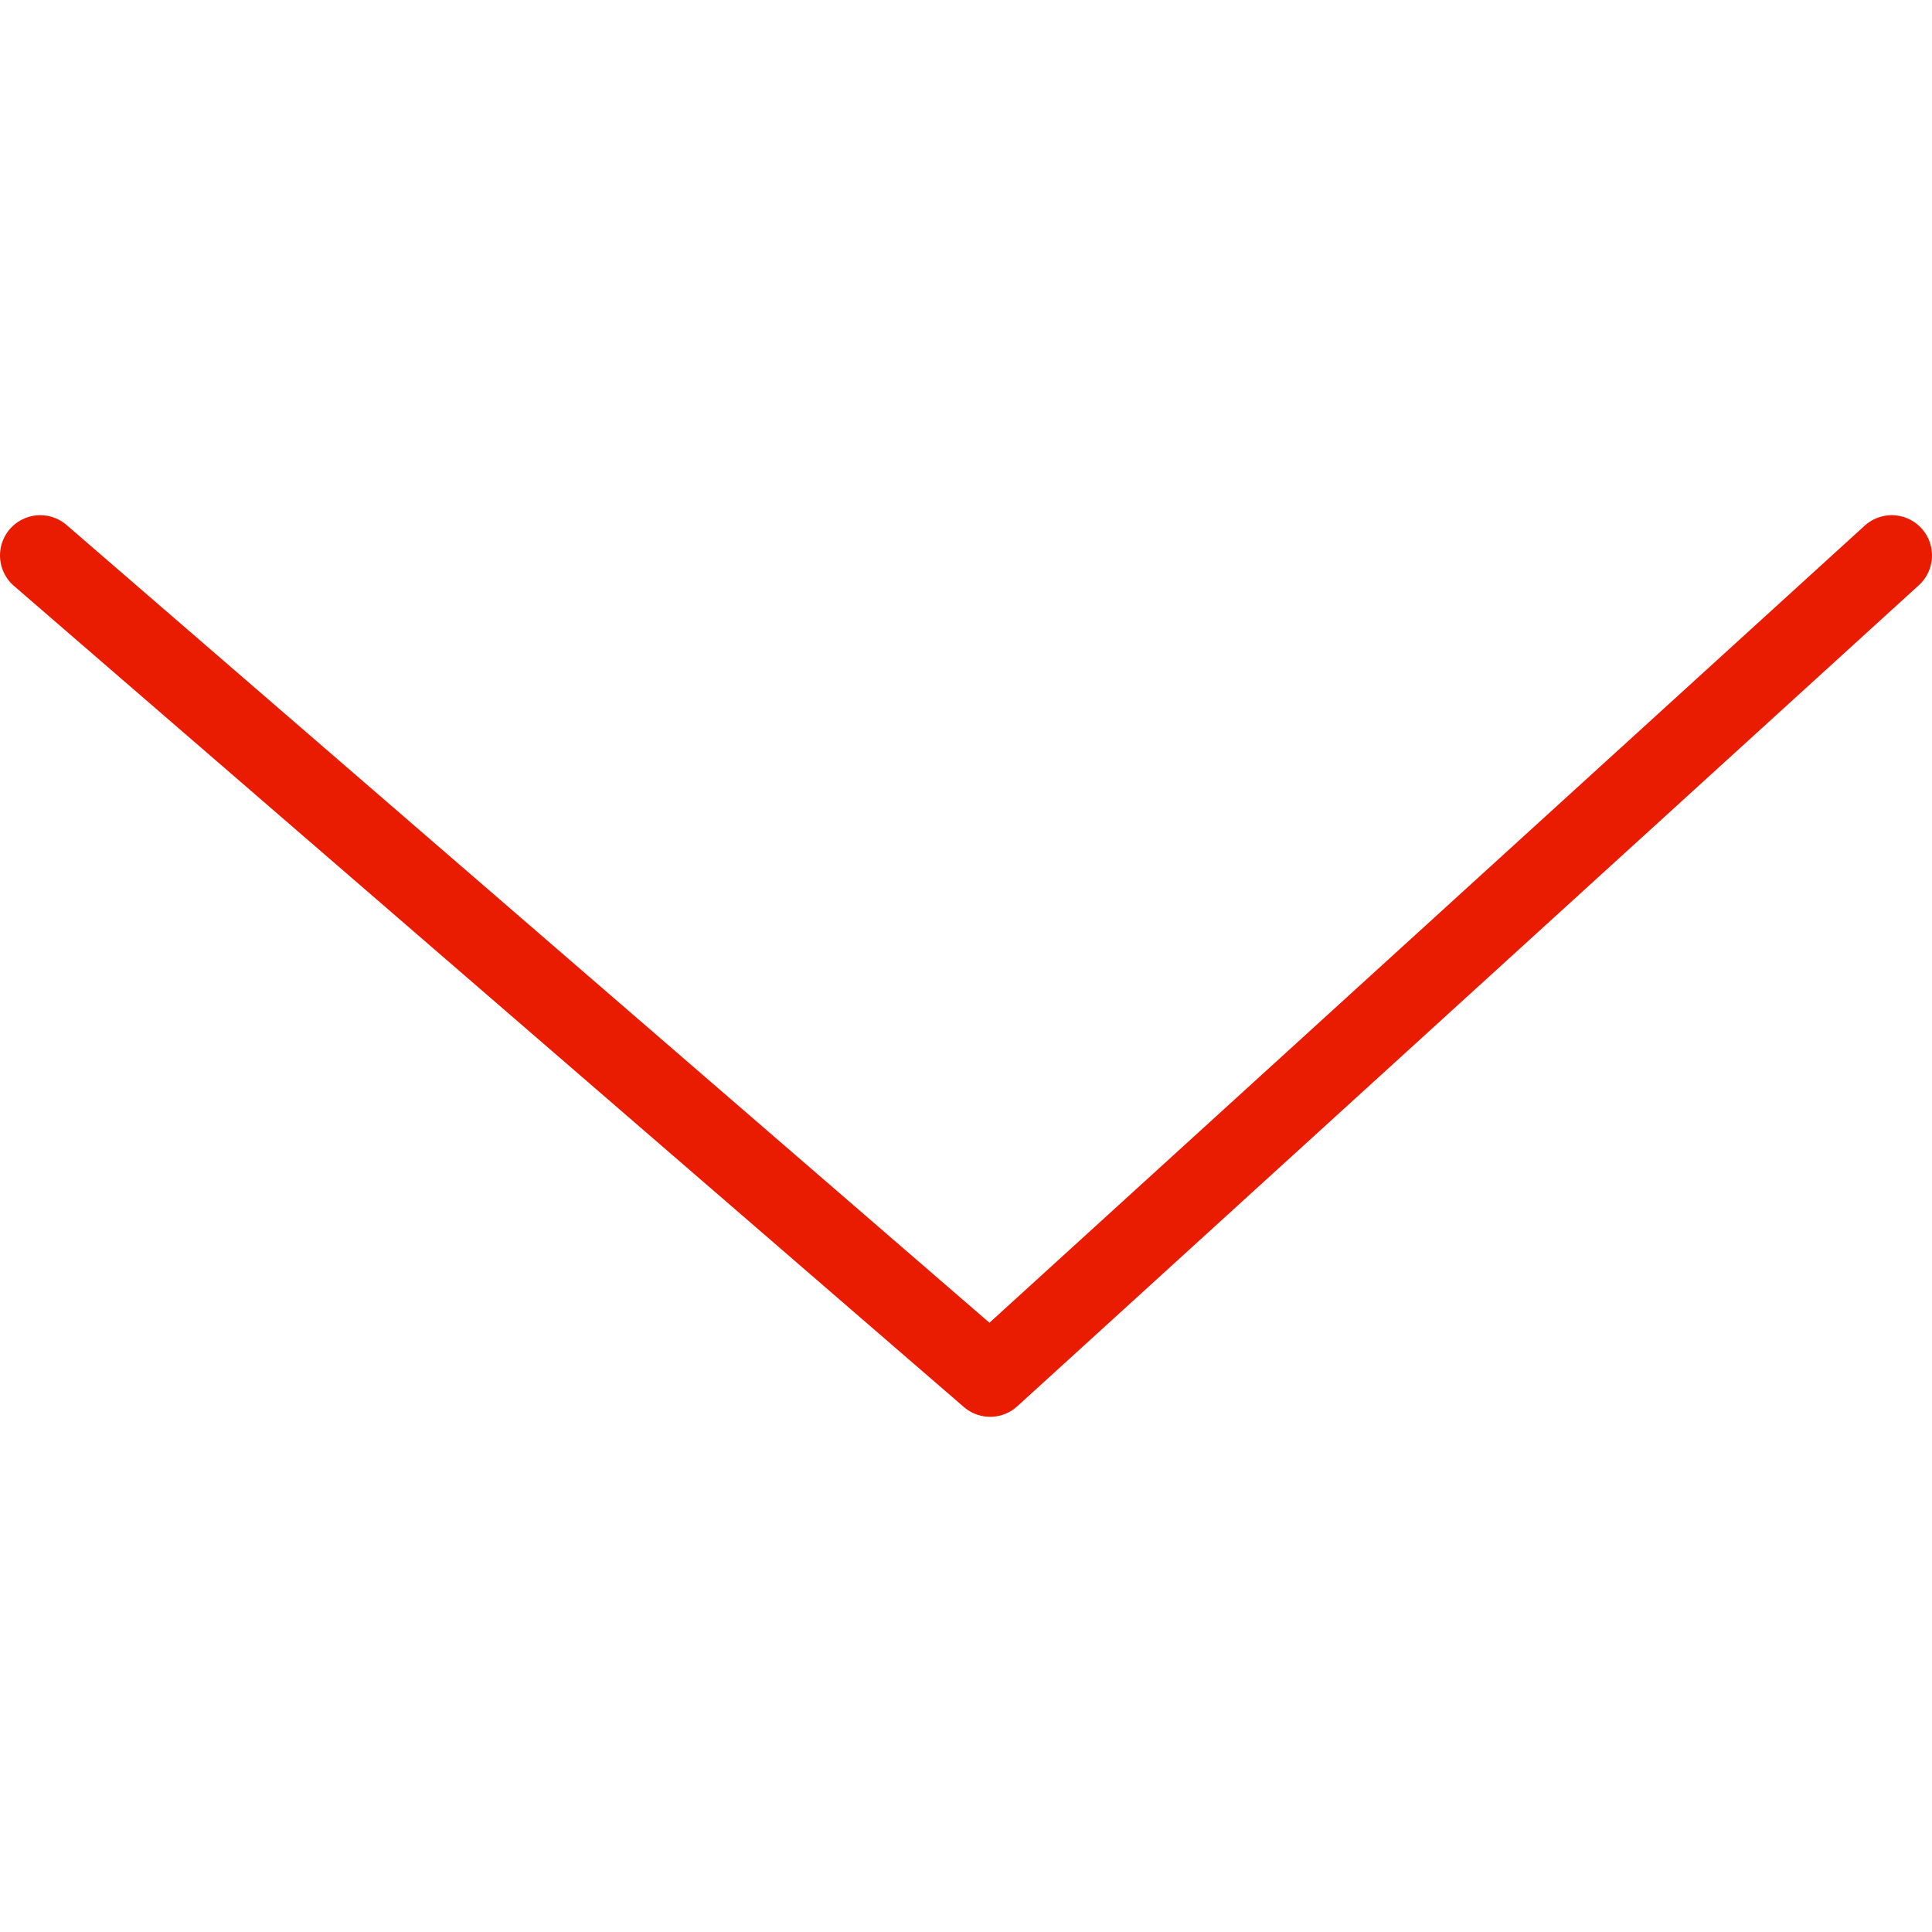
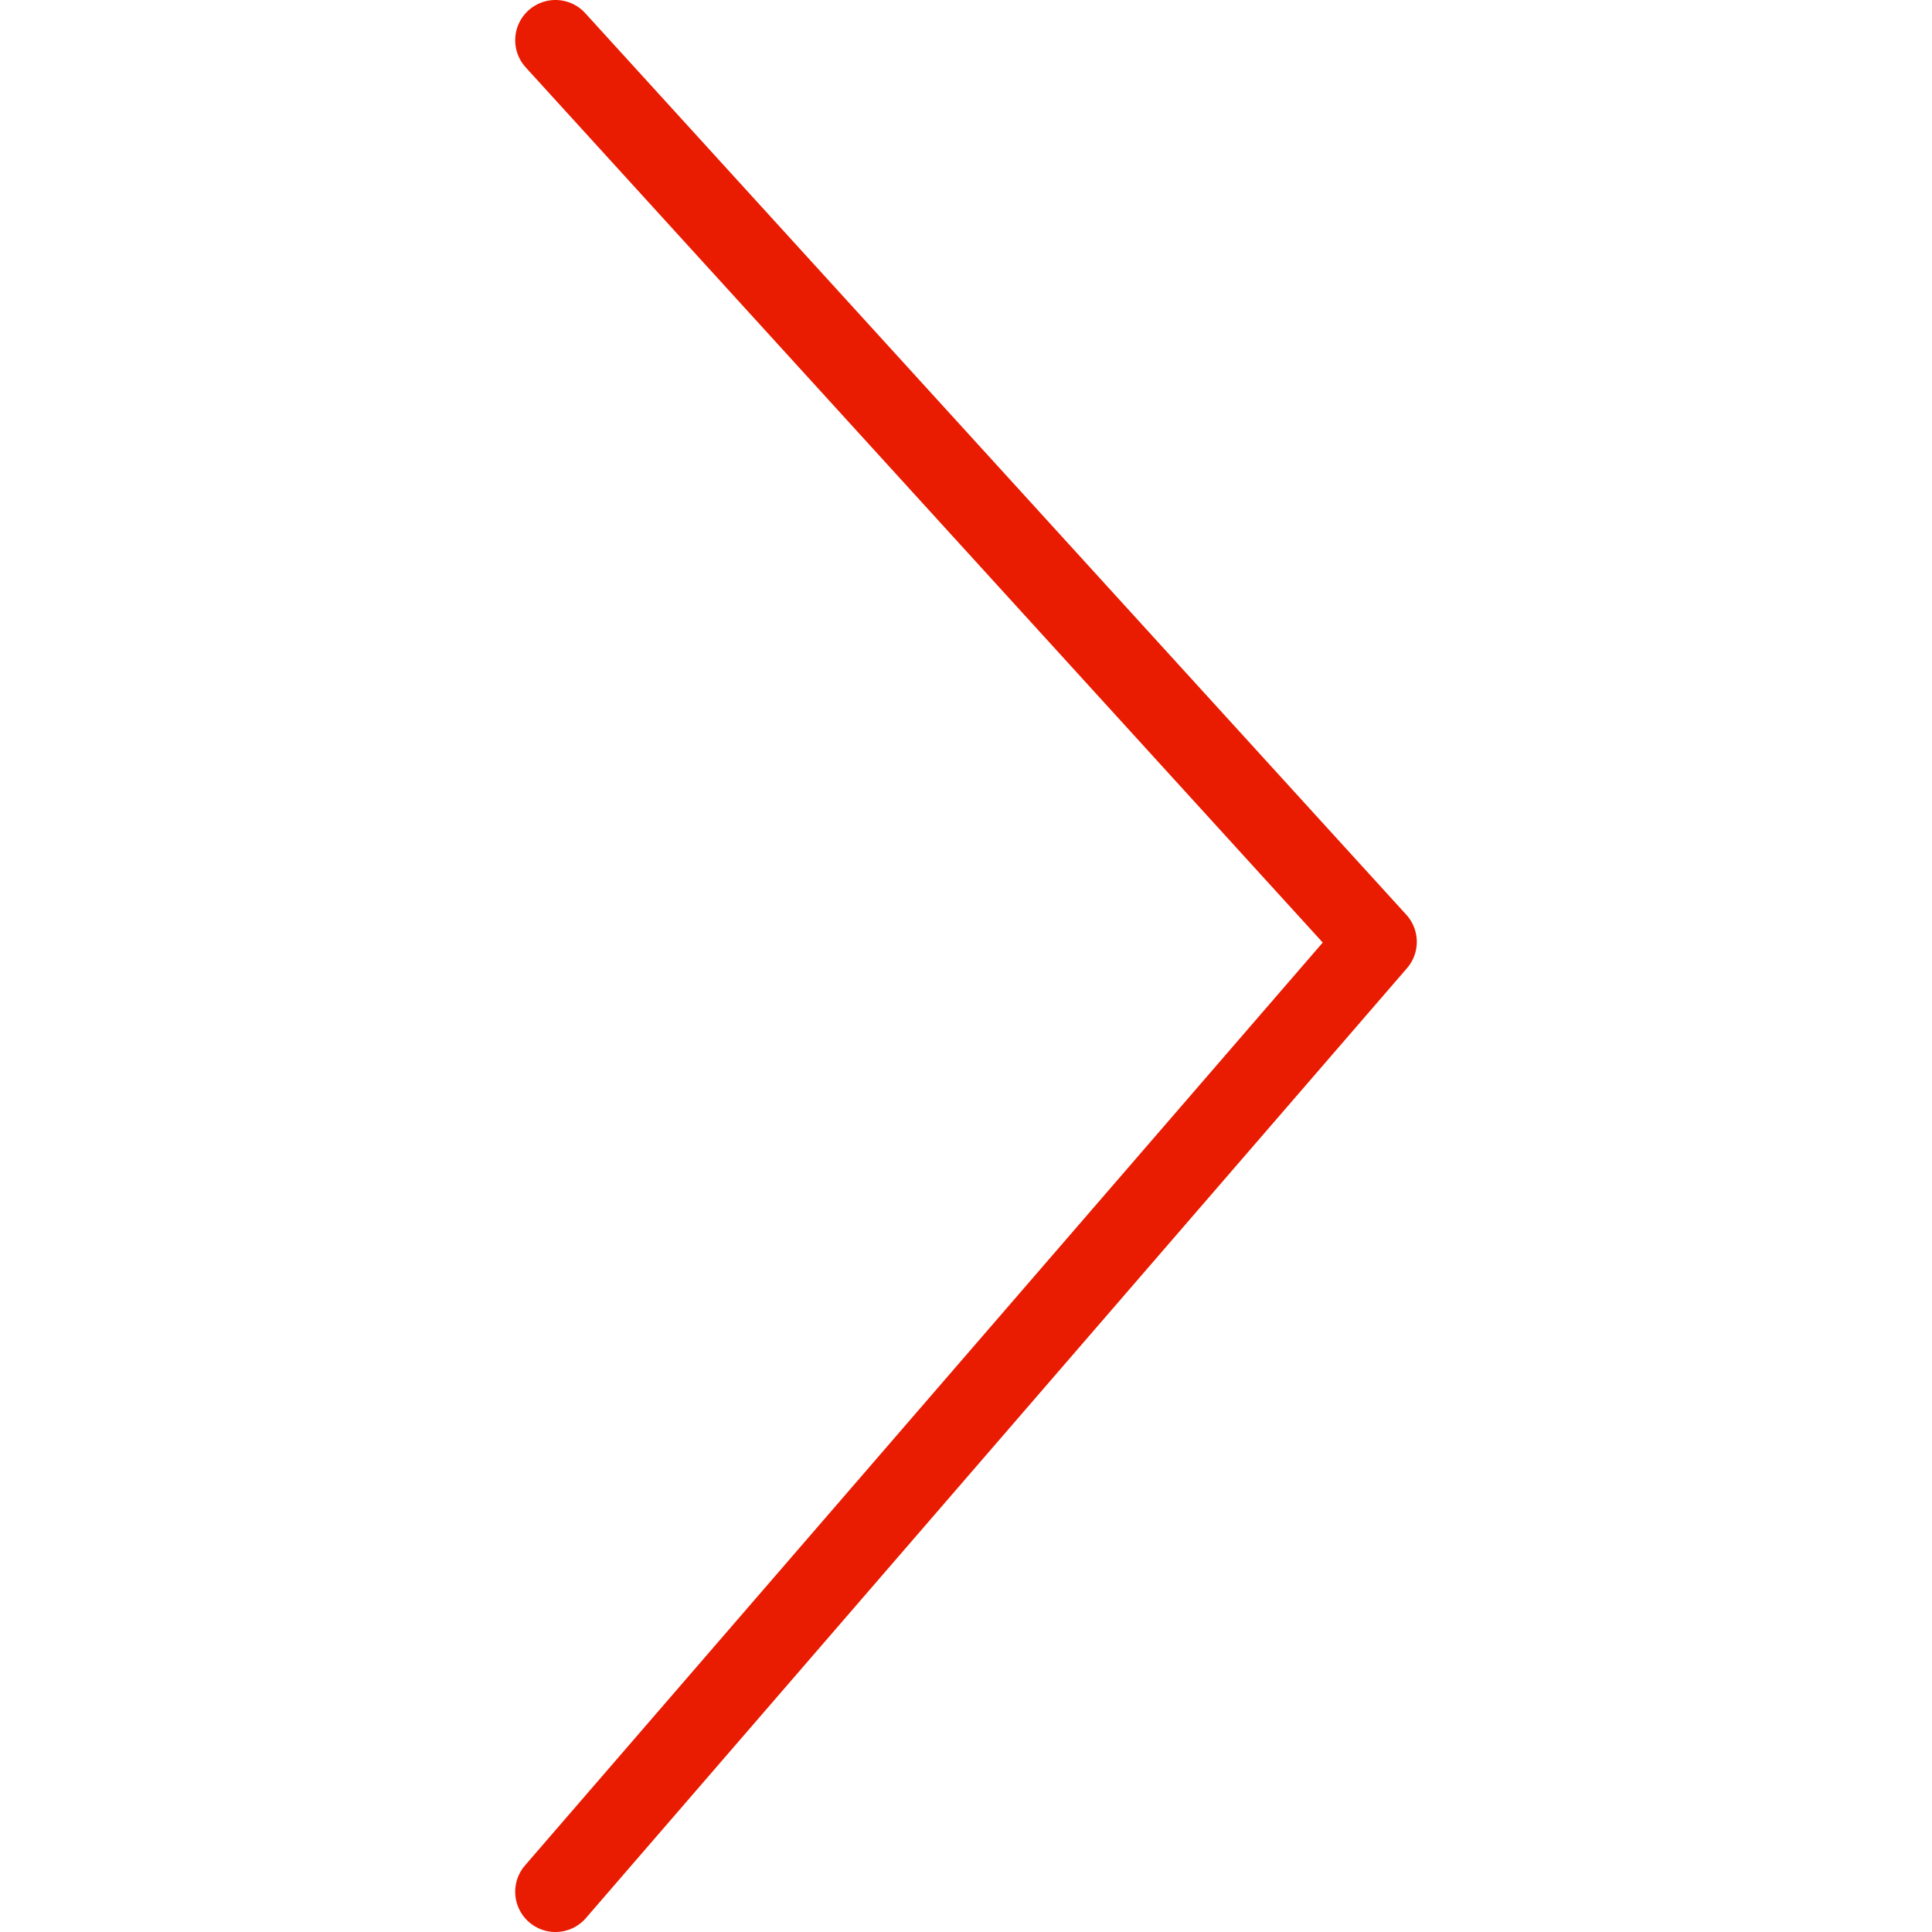
<svg xmlns="http://www.w3.org/2000/svg" version="1.1" id="Layer_1" x="0px" y="0px" viewBox="0 0 24 24" style="enable-background:new 0 0 24 24;" xml:space="preserve">
  <style type="text/css">
	.st0{fill:none;stroke:#E91B00;stroke-linecap:round;stroke-linejoin:round;stroke-miterlimit:10;}
</style>
-   <polyline class="st0" points="23.5,6.9 12.3,17.1 0.5,6.9 " />
+   <polyline class="st0" points="6.9,0.5 17.1,11.7 6.9,23.5 " />
</svg>
